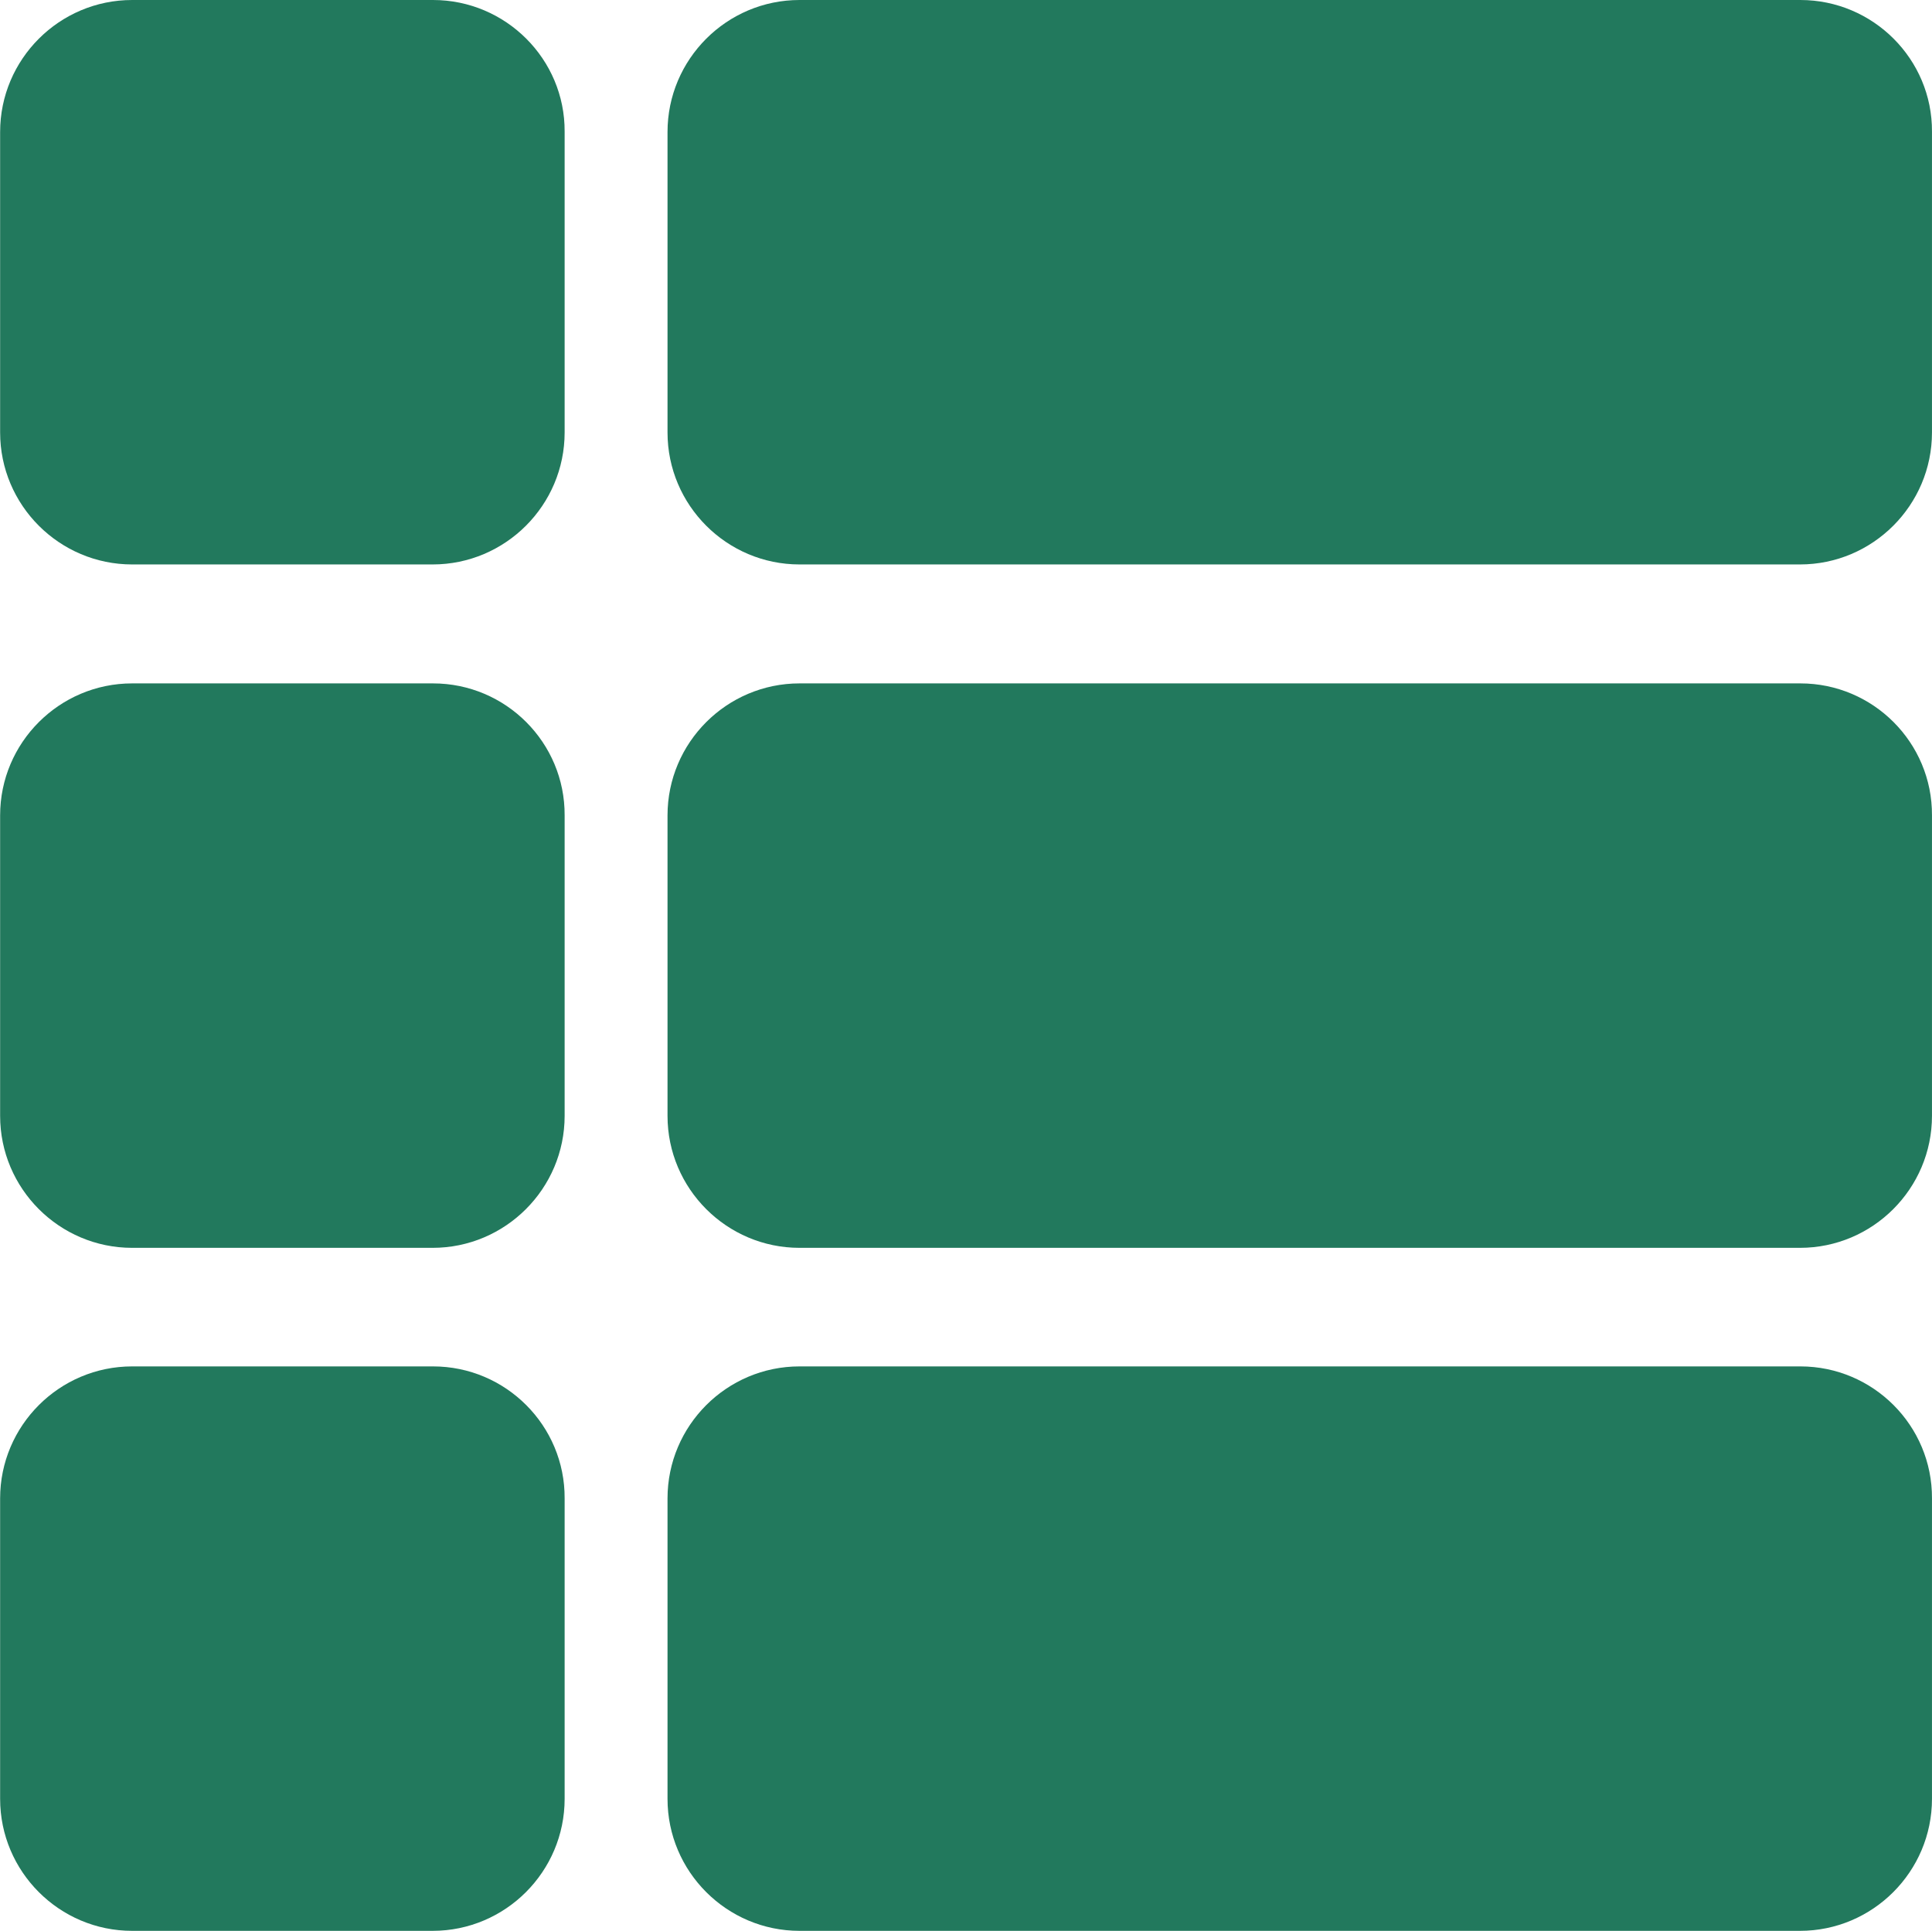
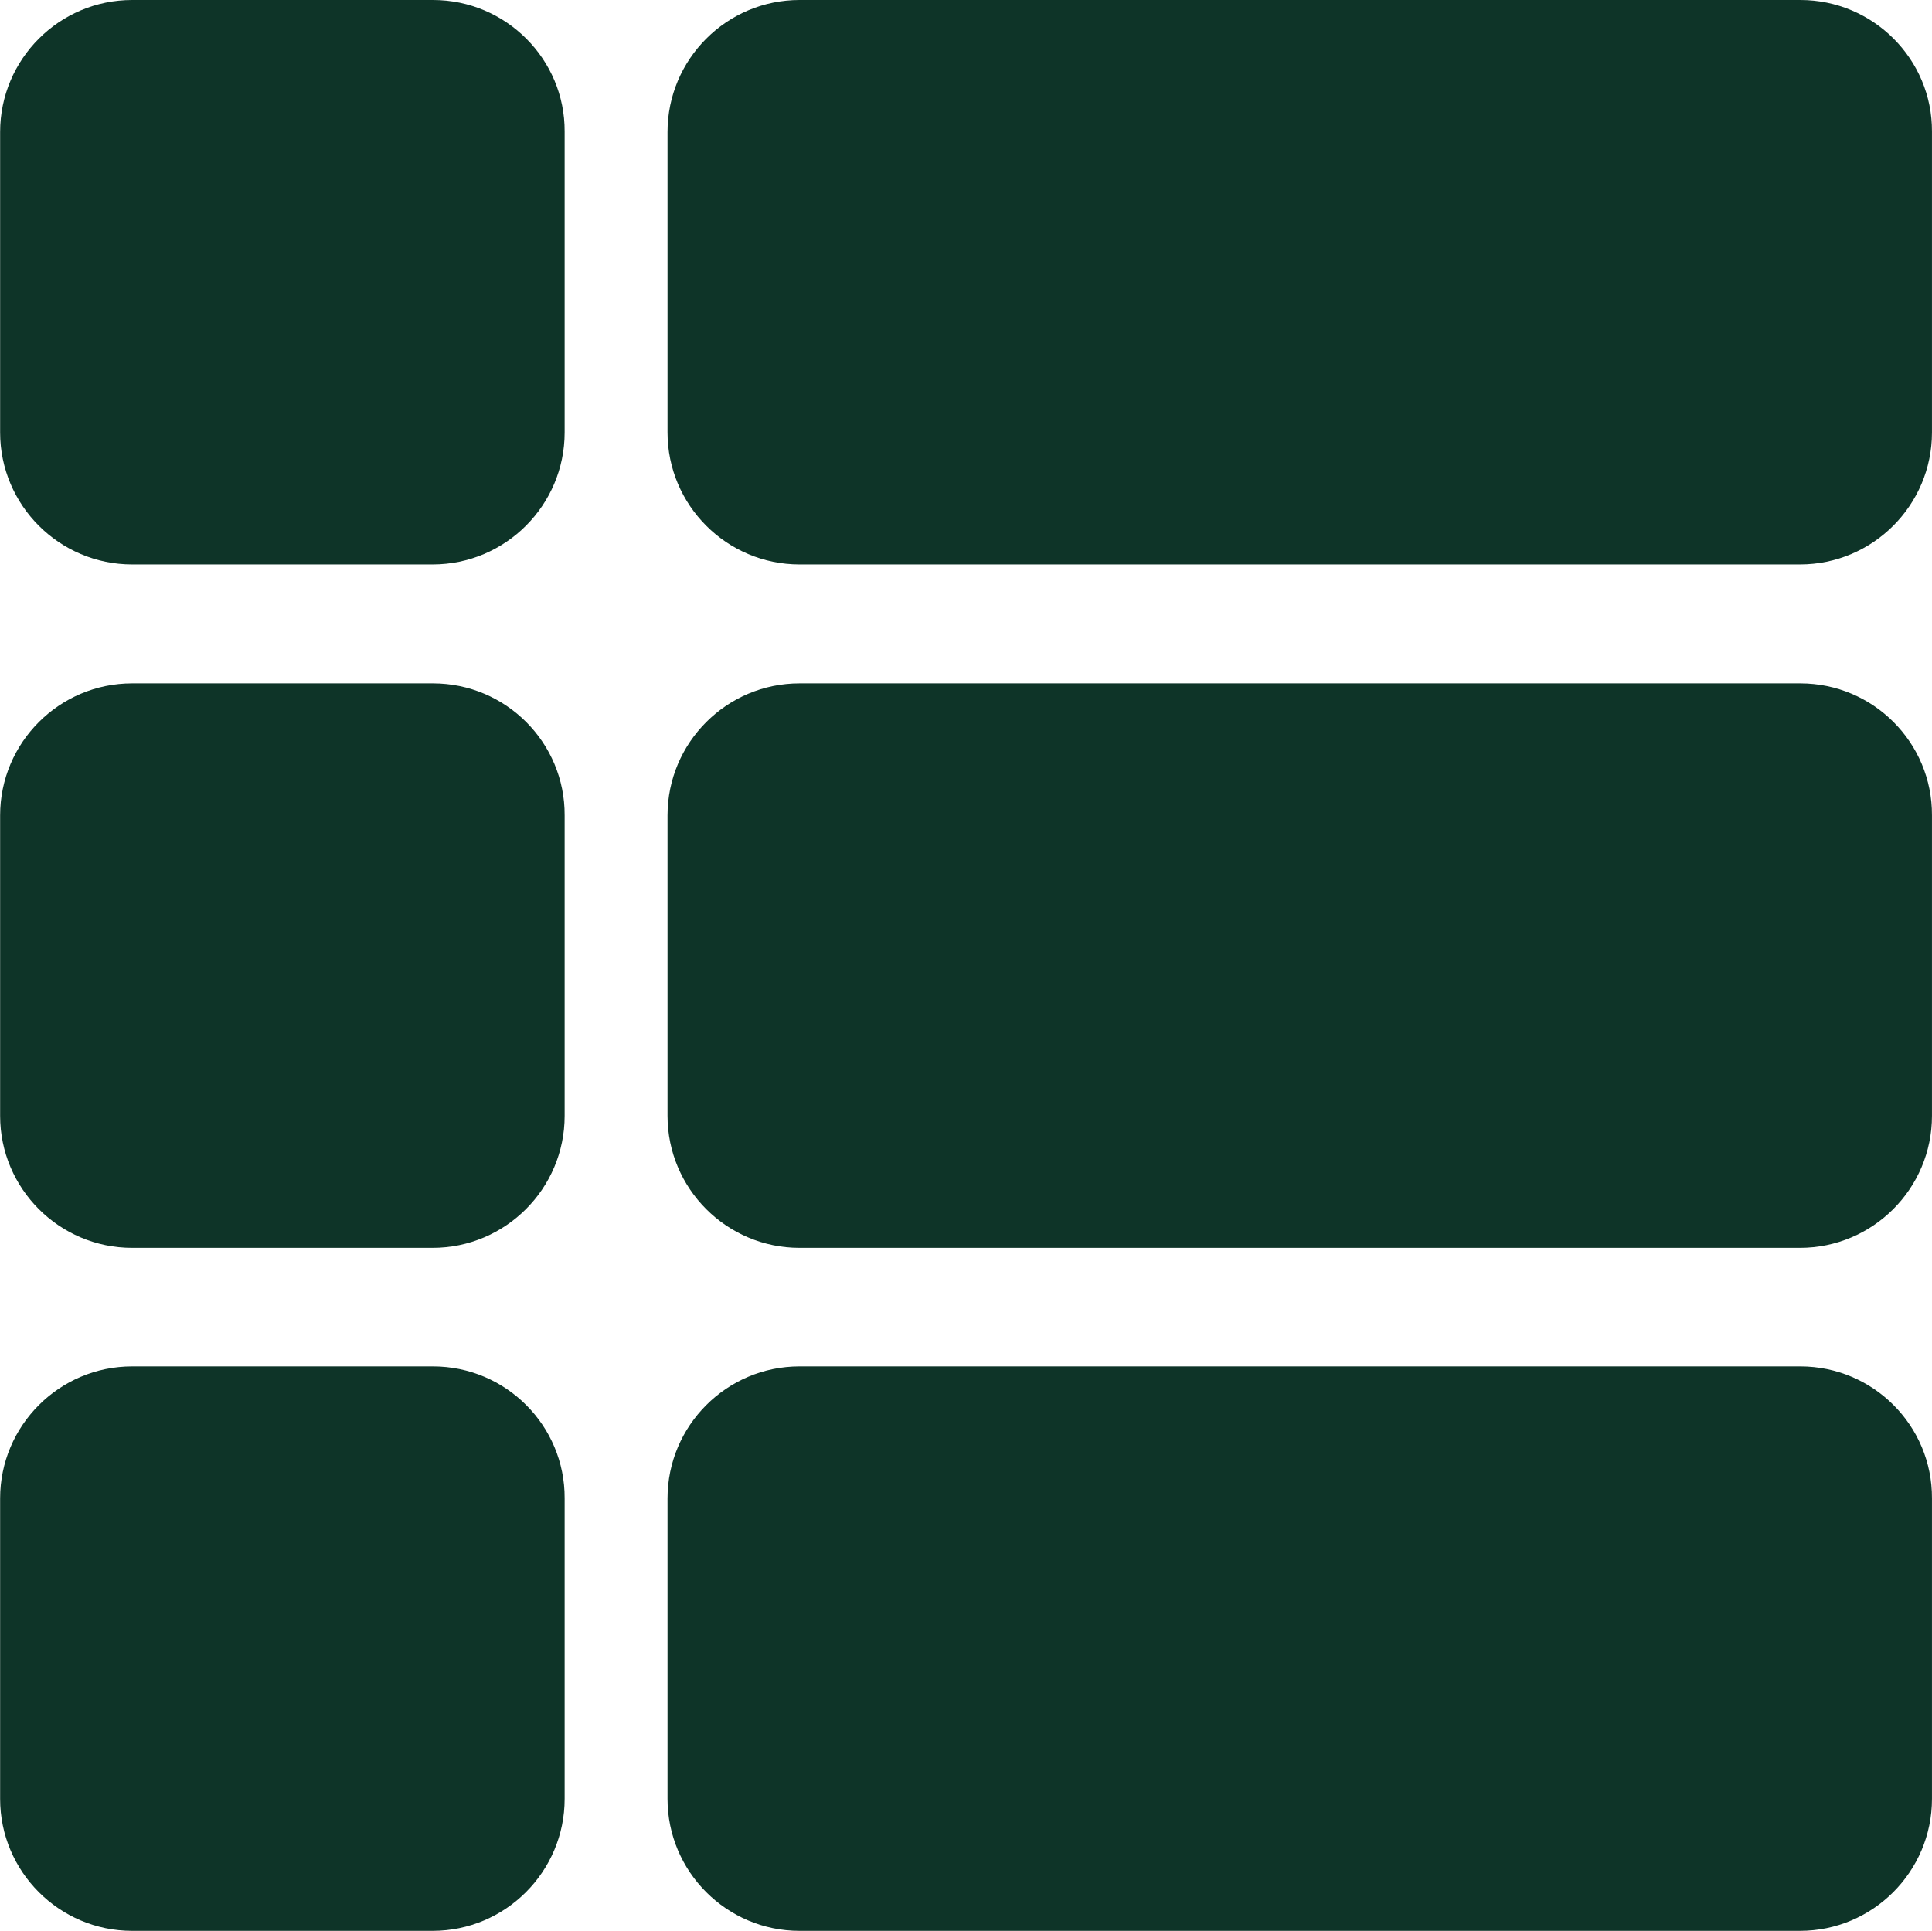
- <svg xmlns="http://www.w3.org/2000/svg" xml:space="preserve" width="28mm" height="27.988mm" version="1.1" style="shape-rendering:geometricPrecision; text-rendering:geometricPrecision; image-rendering:optimizeQuality; fill-rule:evenodd; clip-rule:evenodd" viewBox="0 0 198.29 198.21" fill="#22795D">
+ <svg xmlns="http://www.w3.org/2000/svg" xml:space="preserve" width="28mm" height="27.988mm" version="1.1" style="shape-rendering:geometricPrecision; text-rendering:geometricPrecision; image-rendering:optimizeQuality; fill-rule:evenodd; clip-rule:evenodd" viewBox="0 0 198.29 198.21" fill="#0E3428">
  <defs>
 </defs>
  <g id="Слой_x0020_1">
    <path class="fil0" d="M44.44 0l-30.88 0c-7.47,0 -13.55,6.08 -13.55,13.55l0 30.84c0,7.47 6.08,13.55 13.55,13.55l30.84 -0c7.47,0 13.55,-6.08 13.55,-13.55l-0 -30.88c0.04,-7.43 -6.04,-13.51 -13.51,-13.51zm140.34 140.26l-102.72 0c-7.47,0 -13.55,6.08 -13.55,13.55l0 30.84c0,7.47 6.08,13.55 13.55,13.55l102.68 -0c7.47,0 13.55,-6.08 13.55,-13.55l0 -30.84c0.04,-7.47 -6.04,-13.55 -13.51,-13.55zm0 -70.11l-102.72 0c-7.47,0 -13.55,6.08 -13.55,13.55l0 30.84c0,7.47 6.08,13.55 13.55,13.55l102.68 0c7.47,0 13.55,-6.08 13.55,-13.55l0 -30.84c0.04,-7.47 -6.04,-13.55 -13.51,-13.55zm0 -70.15l-102.72 0c-7.47,0 -13.55,6.08 -13.55,13.55l0 30.84c0,7.47 6.08,13.55 13.55,13.55l102.68 -0c7.47,0 13.55,-6.08 13.55,-13.55l-0 -30.88c0.04,-7.43 -6.04,-13.51 -13.51,-13.51zm-140.34 140.26l-30.88 0c-7.47,0 -13.55,6.08 -13.55,13.55l0 30.84c0,7.47 6.08,13.55 13.55,13.55l30.84 -0c7.47,0 13.55,-6.08 13.55,-13.55l0 -30.84c0.04,-7.47 -6.04,-13.55 -13.51,-13.55zm0 -70.11l-30.88 0c-7.47,0 -13.55,6.08 -13.55,13.55l0 30.84c0,7.47 6.08,13.55 13.55,13.55l30.84 0c7.47,0 13.55,-6.08 13.55,-13.55l0 -30.84c0.04,-7.47 -6.04,-13.55 -13.51,-13.55z" />
  </g>
</svg>
